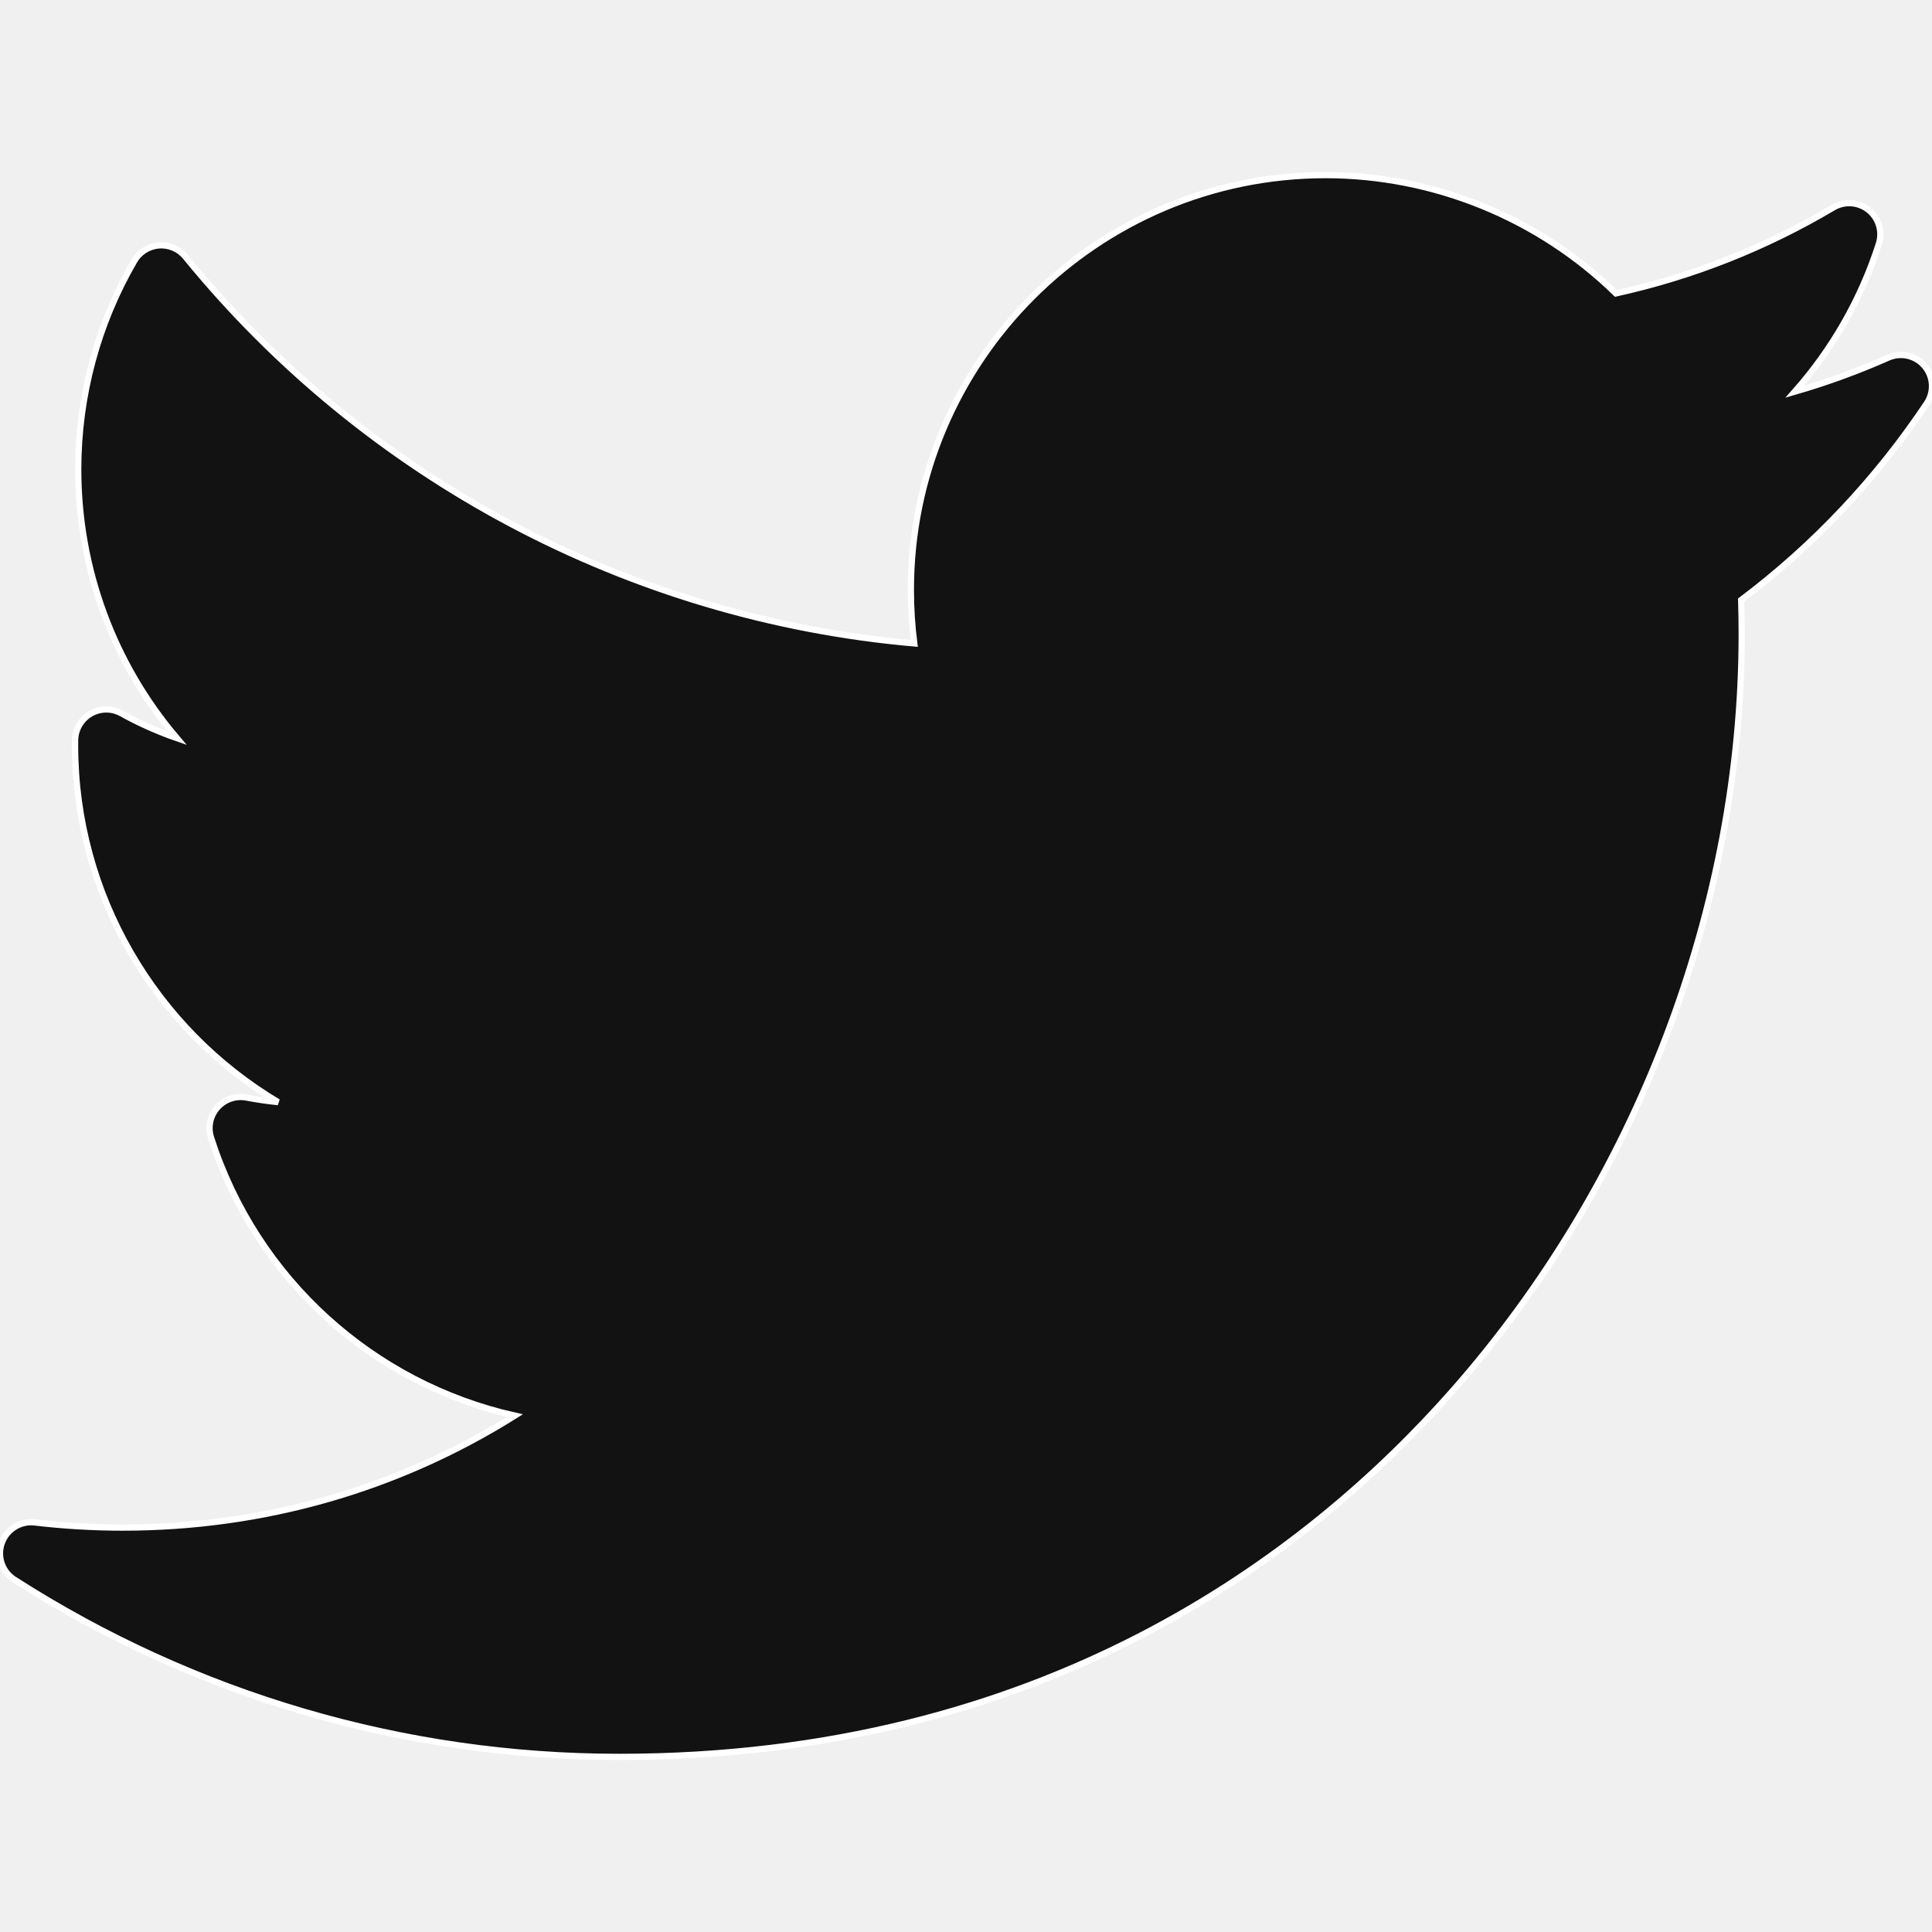
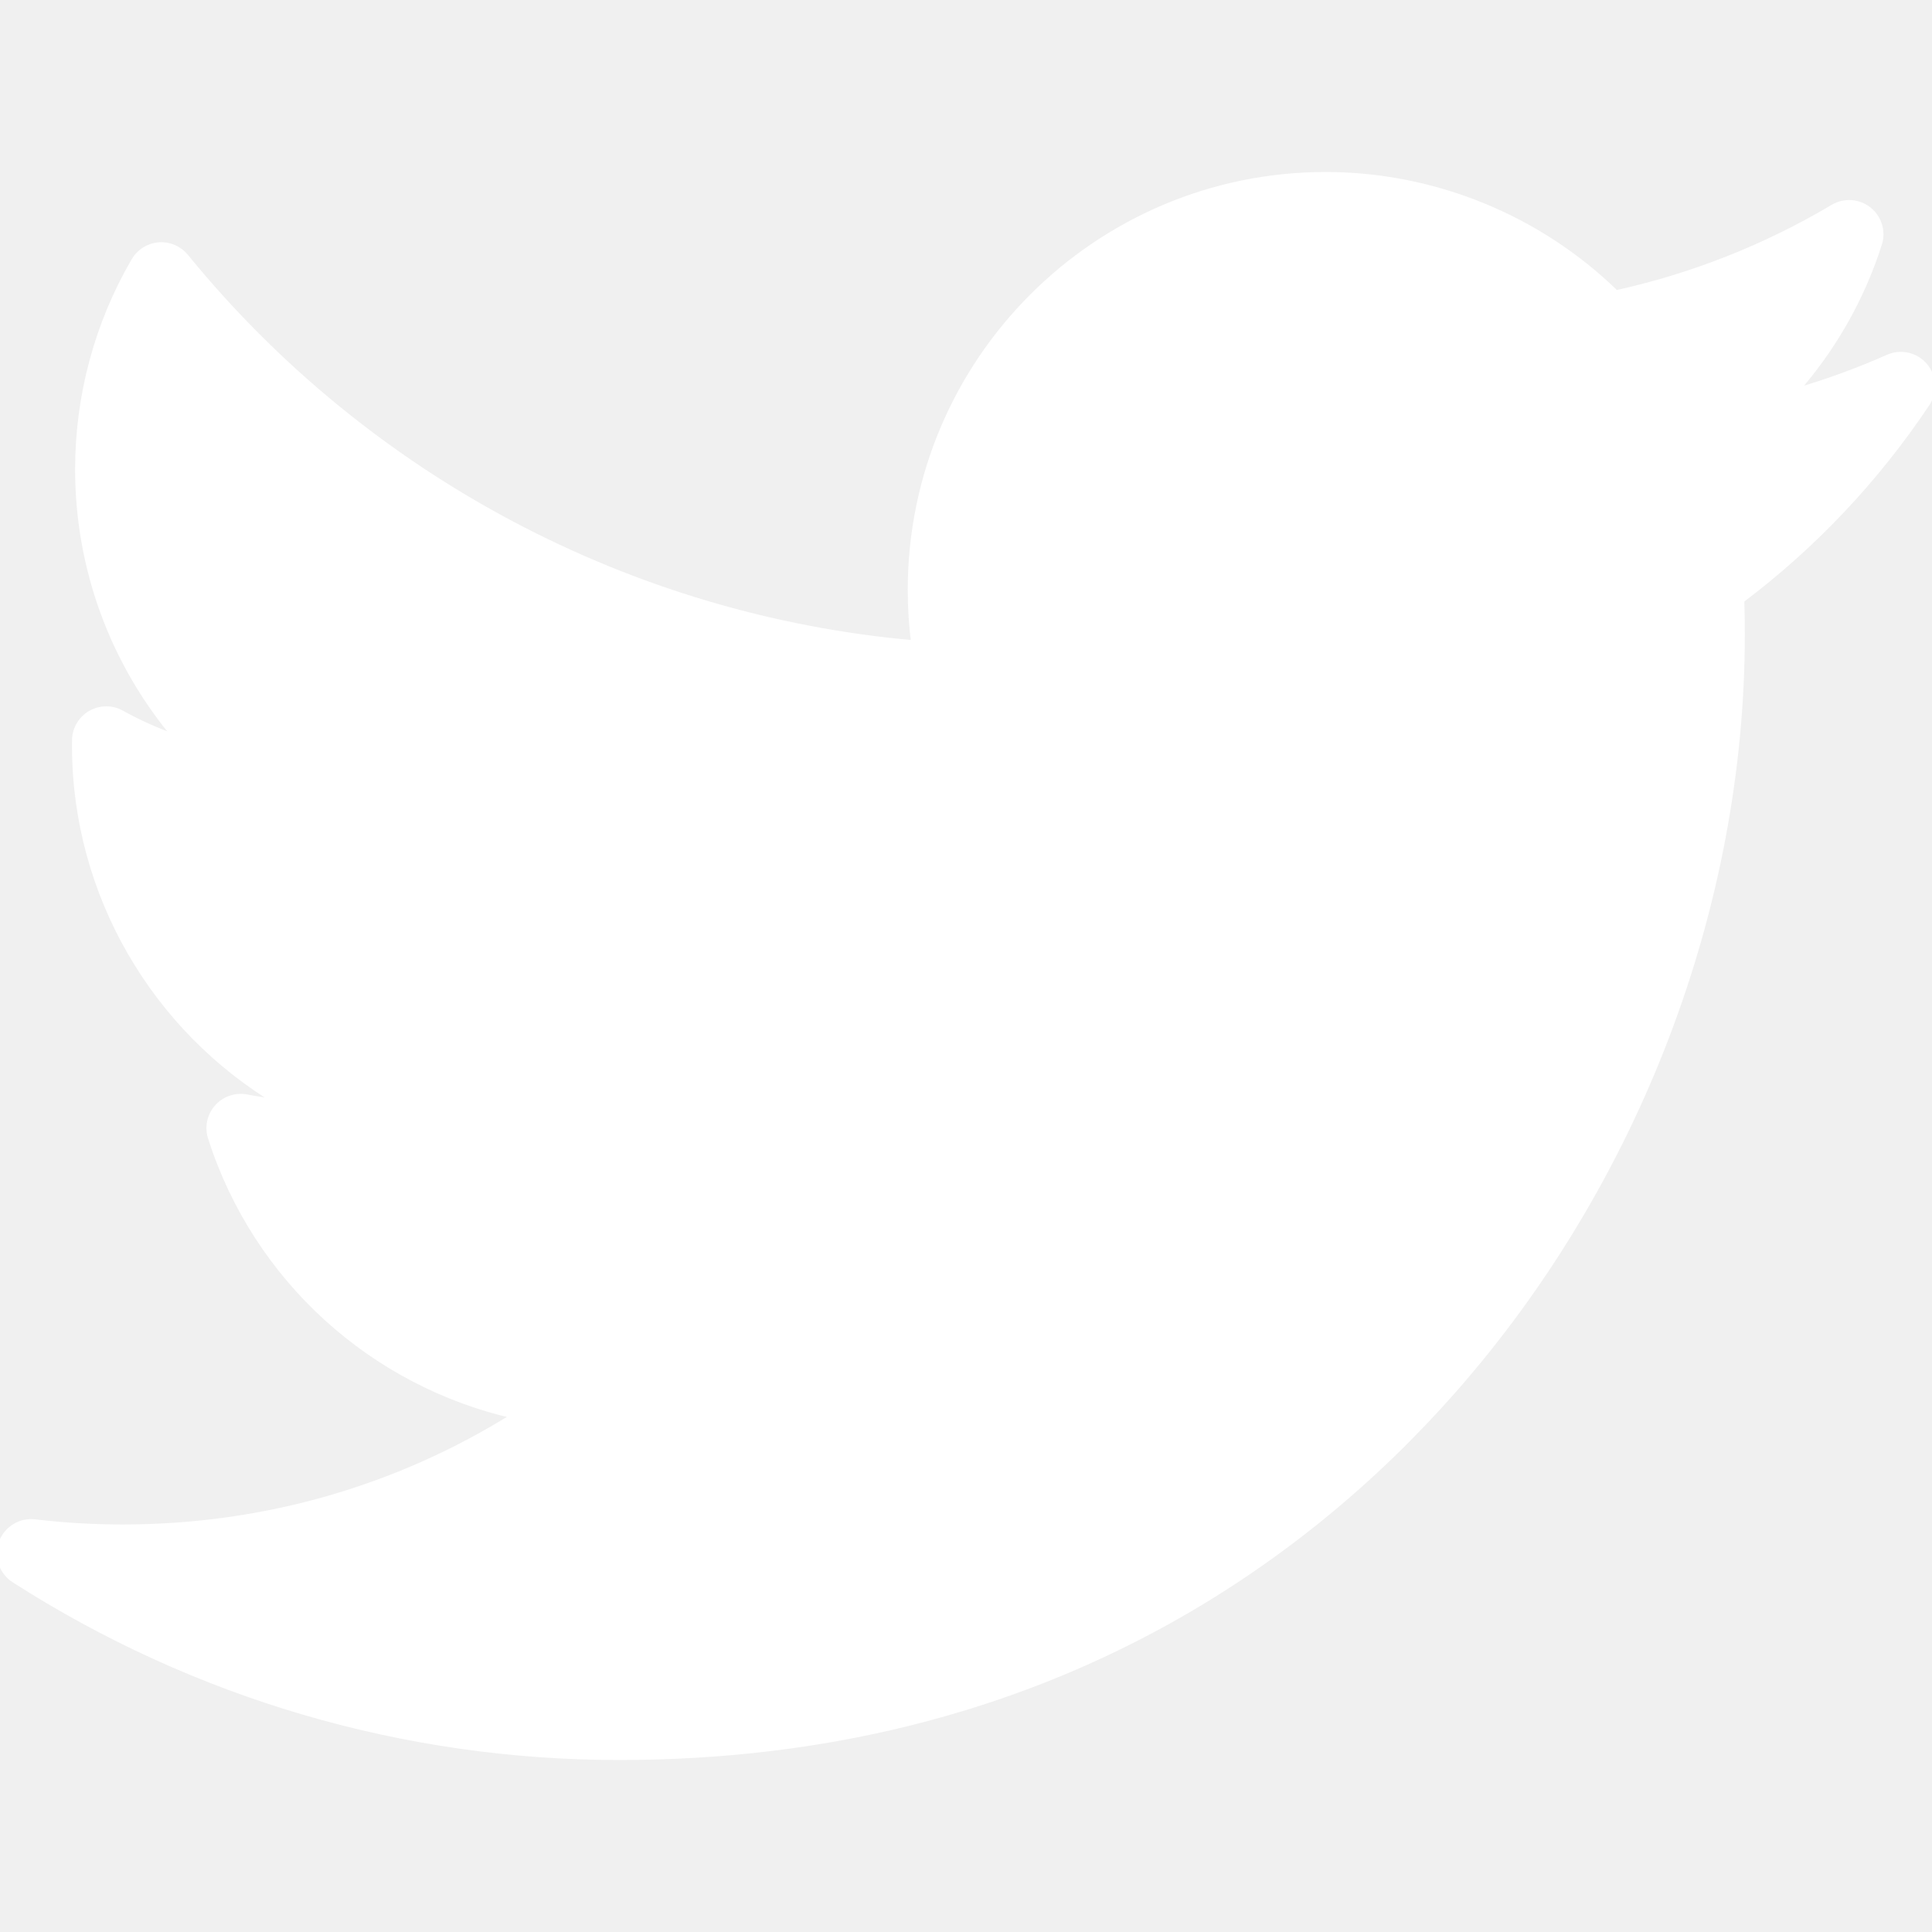
- <svg xmlns="http://www.w3.org/2000/svg" fill="#121212" height="800px" width="800px" version="1.1" id="Layer_1" viewBox="0 0 310 310" xml:space="preserve" stroke="#ffff">
+ <svg xmlns="http://www.w3.org/2000/svg" fill="#ffffff" height="800px" width="800px" version="1.1" id="Layer_1" viewBox="0 0 310 310" xml:space="preserve" stroke="#ffff">
  <g id="SVGRepo_bgCarrier" stroke-width="0" />
  <g id="SVGRepo_tracerCarrier" stroke-linecap="round" stroke-linejoin="round" />
  <g id="SVGRepo_iconCarrier">
    <g id="XMLID_826_">
      <path id="XMLID_827_" d="M302.973,57.388c-4.87,2.16-9.877,3.983-14.993,5.463c6.057-6.85,10.675-14.91,13.494-23.73 c0.632-1.977-0.023-4.141-1.648-5.434c-1.623-1.294-3.878-1.449-5.665-0.39c-10.865,6.444-22.587,11.075-34.878,13.783 c-12.381-12.098-29.197-18.983-46.581-18.983c-36.695,0-66.549,29.853-66.549,66.547c0,2.89,0.183,5.764,0.545,8.598 C101.163,99.244,58.83,76.863,29.76,41.204c-1.036-1.271-2.632-1.956-4.266-1.825c-1.635,0.128-3.104,1.05-3.93,2.467 c-5.896,10.117-9.013,21.688-9.013,33.461c0,16.035,5.725,31.249,15.838,43.137c-3.075-1.065-6.059-2.396-8.907-3.977 c-1.529-0.851-3.395-0.838-4.914,0.033c-1.52,0.871-2.473,2.473-2.513,4.224c-0.007,0.295-0.007,0.59-0.007,0.889 c0,23.935,12.882,45.484,32.577,57.229c-1.692-0.169-3.383-0.414-5.063-0.735c-1.732-0.331-3.513,0.276-4.681,1.597 c-1.17,1.32-1.557,3.16-1.018,4.84c7.29,22.76,26.059,39.501,48.749,44.605c-18.819,11.787-40.34,17.961-62.932,17.961 c-4.714,0-9.455-0.277-14.095-0.826c-2.305-0.274-4.509,1.087-5.294,3.279c-0.785,2.193,0.047,4.638,2.008,5.895 c29.023,18.609,62.582,28.445,97.047,28.445c67.754,0,110.139-31.95,133.764-58.753c29.46-33.421,46.356-77.658,46.356-121.367 c0-1.826-0.028-3.67-0.084-5.508c11.623-8.757,21.63-19.355,29.773-31.536c1.237-1.85,1.103-4.295-0.33-5.998 C307.394,57.037,305.009,56.486,302.973,57.388z" />
    </g>
  </g>
</svg>
